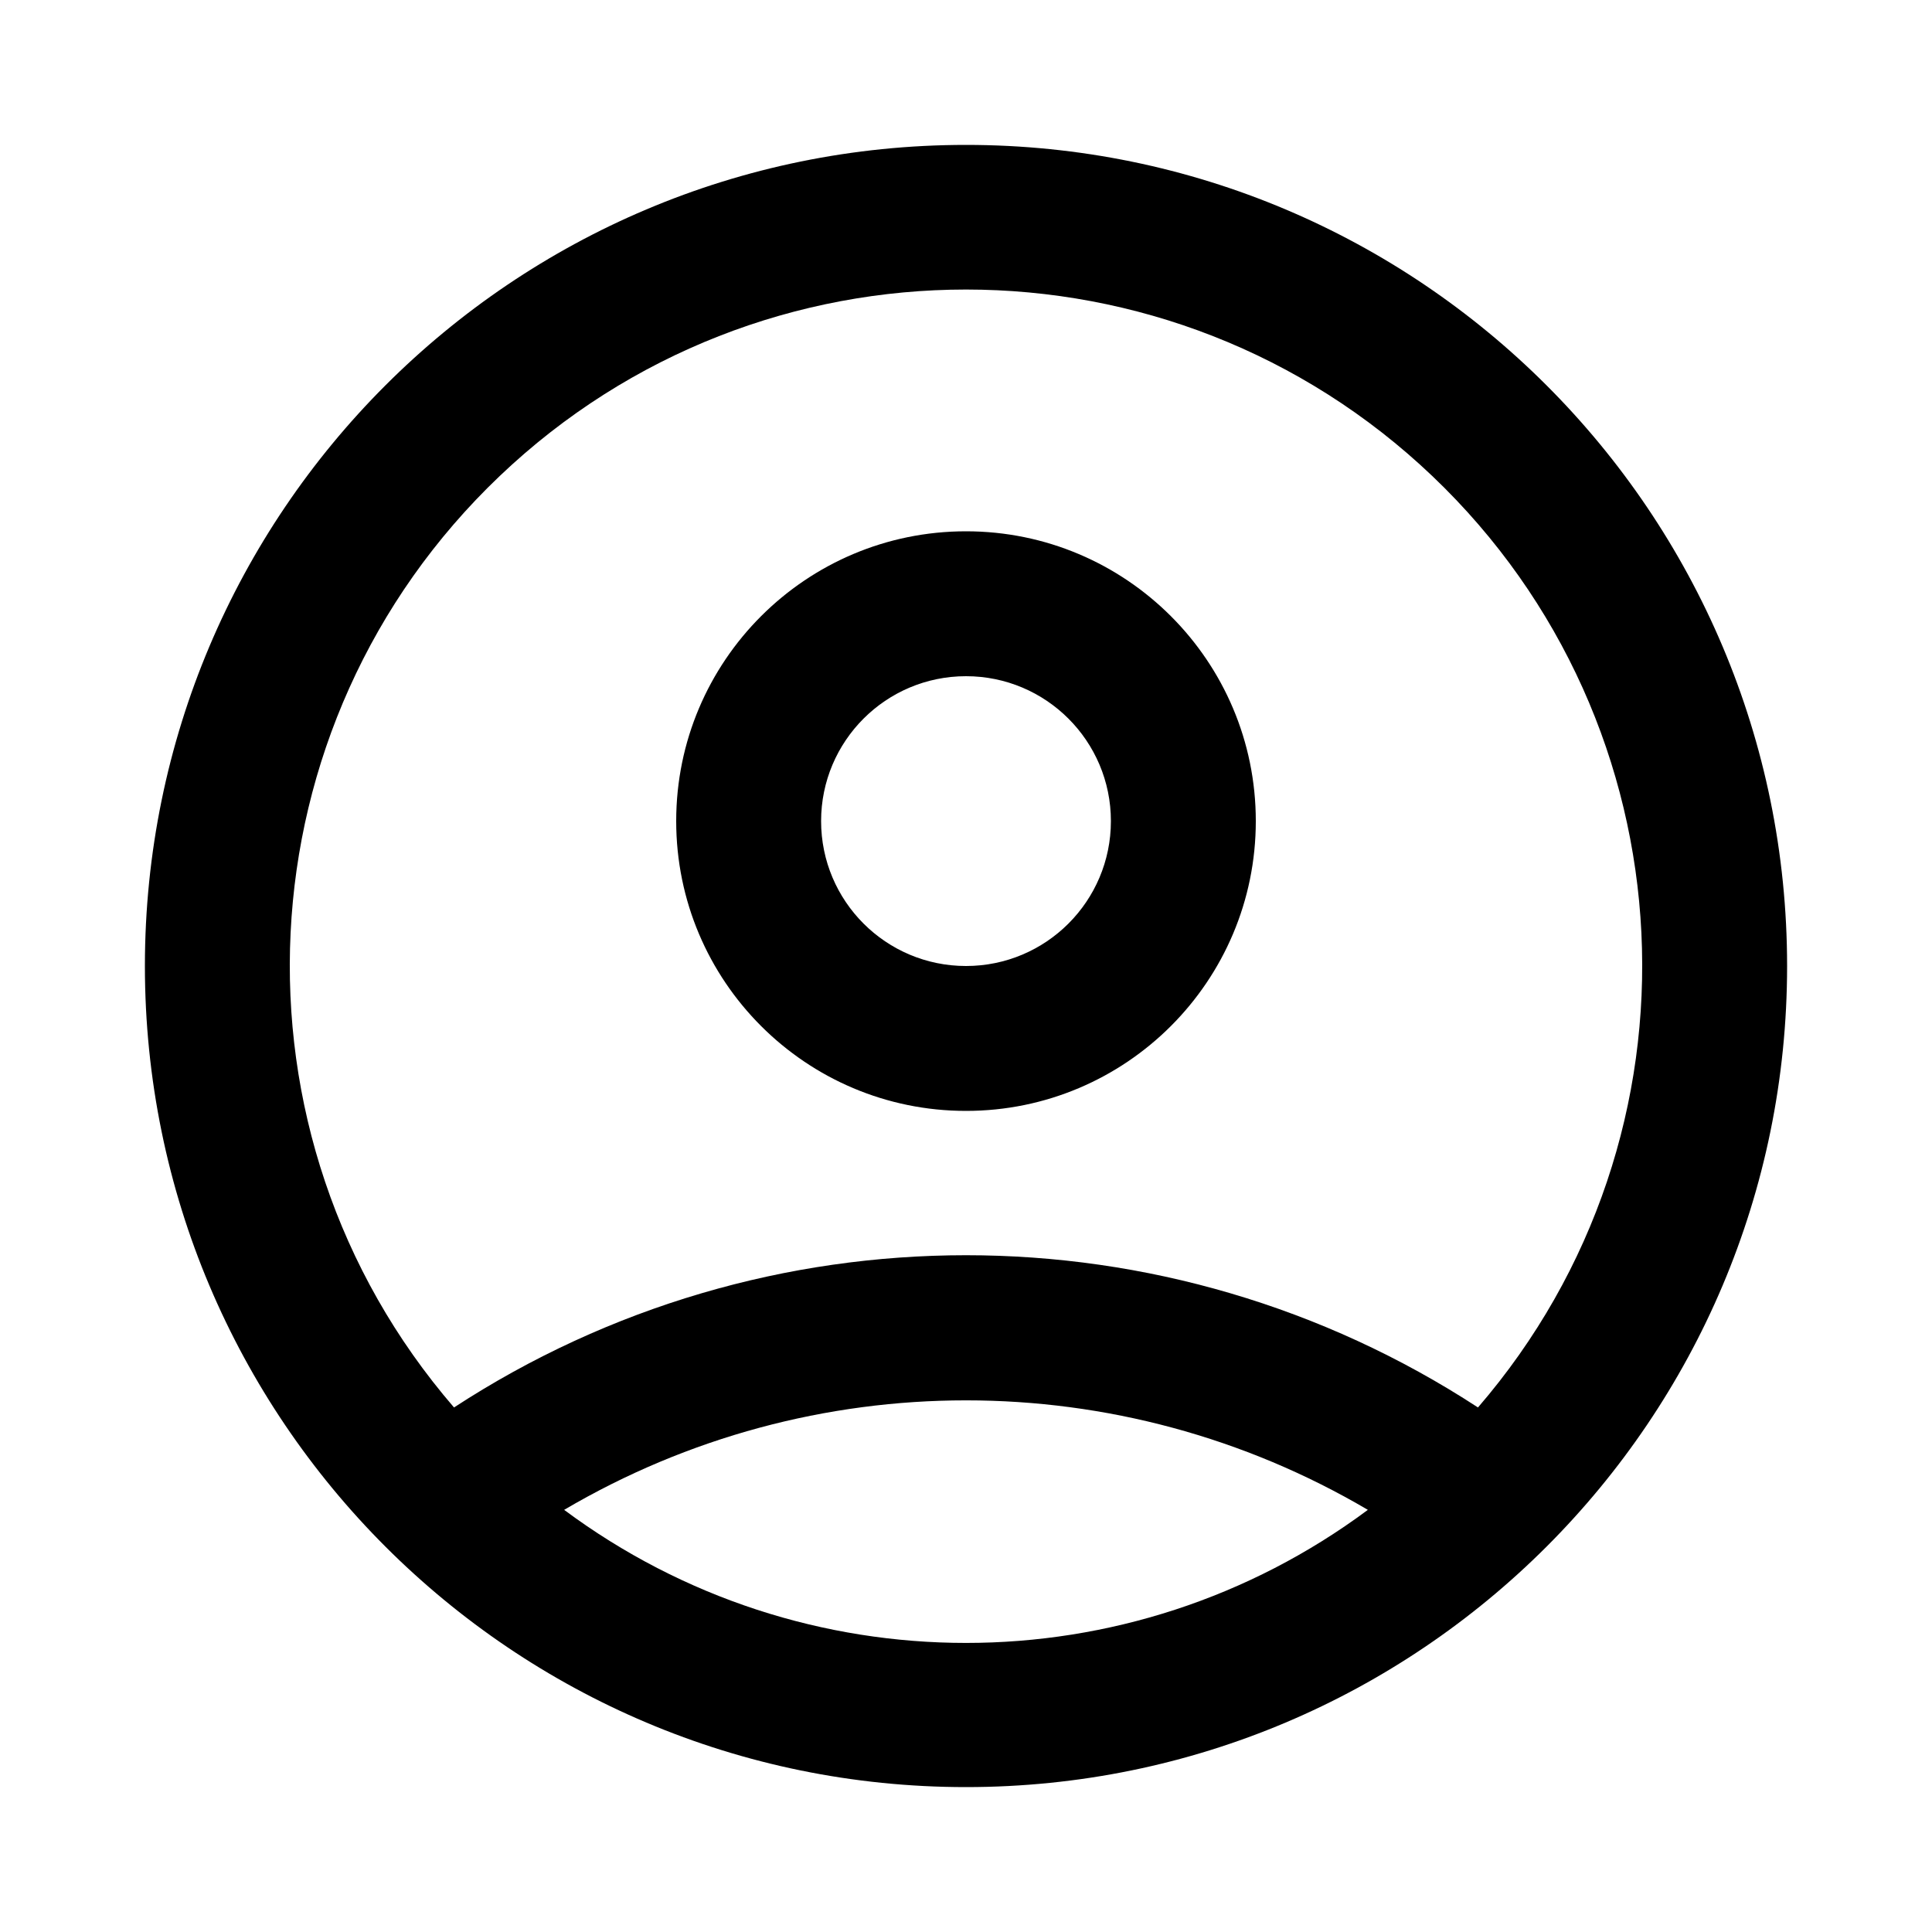
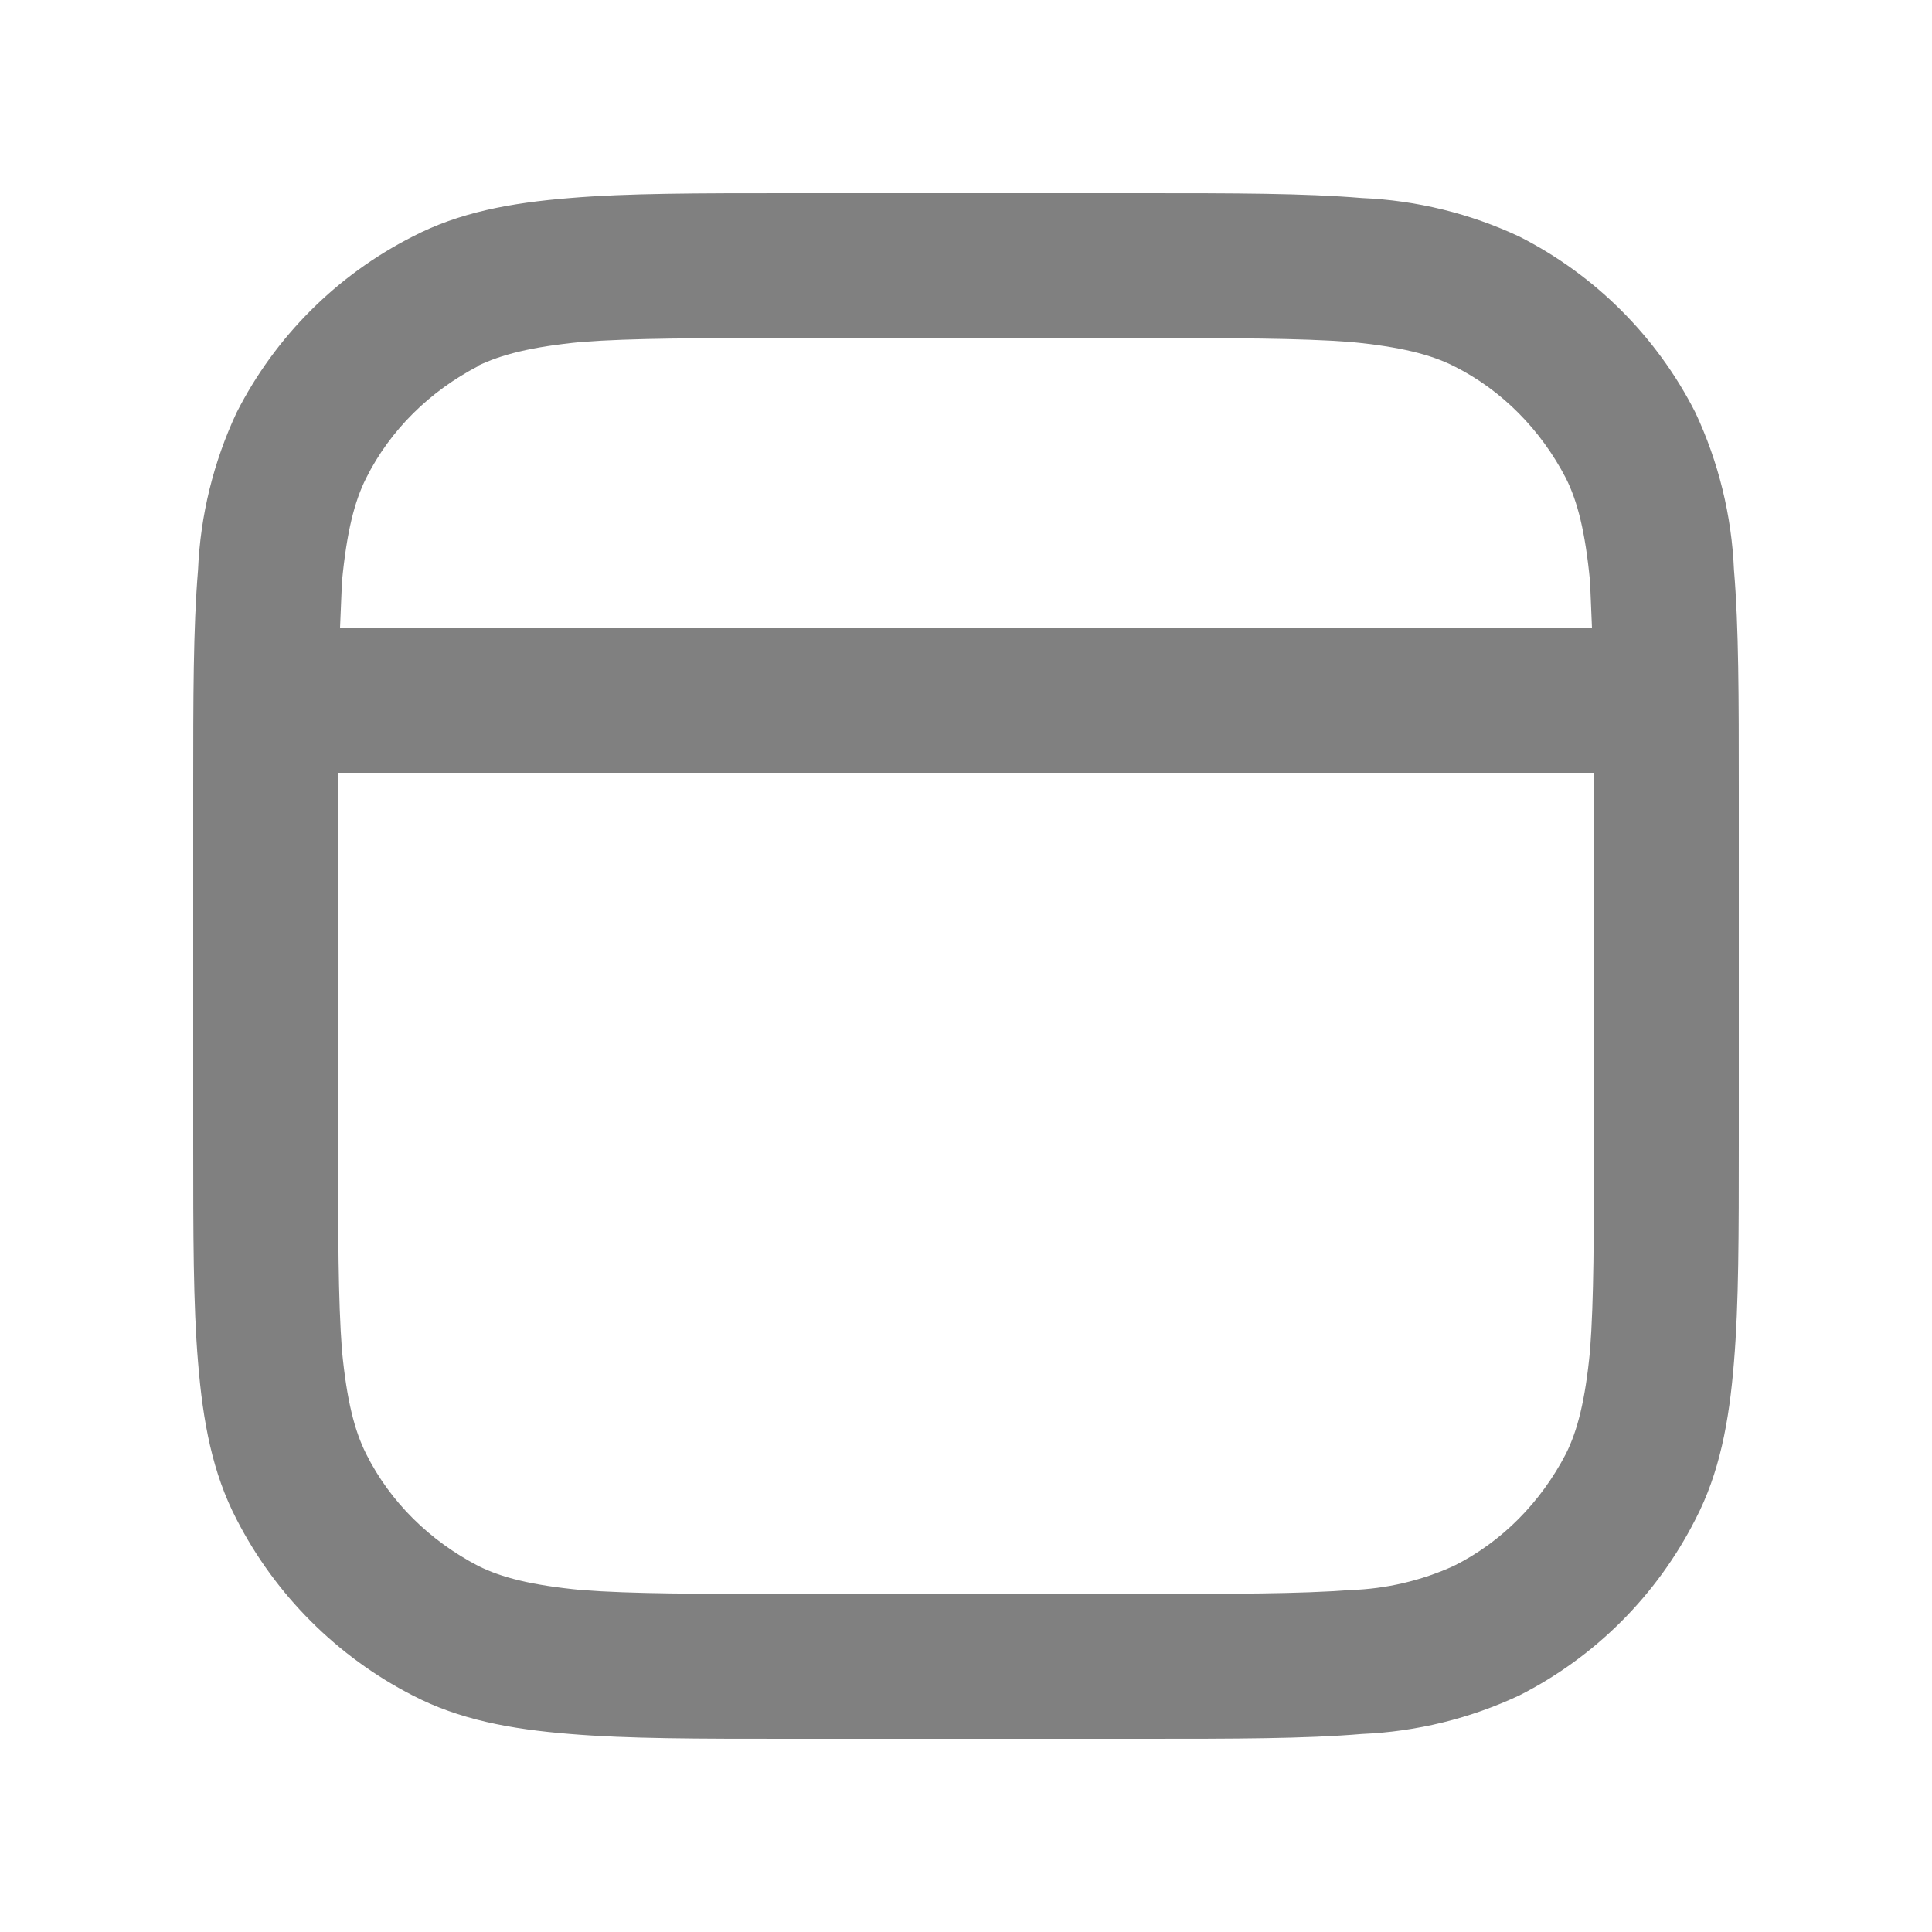
- <svg xmlns="http://www.w3.org/2000/svg" fill="none" height="20" viewBox="0 0 20 20" width="20">
-   <path clip-rule="evenodd" d="M5.84 15.63a6.97 6.97 0 0 0 8.32 0 8.2 8.2 0 0 0-8.32 0zM4.7 14.57a7 7 0 1 1 10.6 0 9.7 9.7 0 0 0-10.6 0zM10 1.5a8.5 8.5 0 1 0 0 17 8.5 8.5 0 0 0 0-17zm-1.5 7a1.5 1.5 0 1 0 3 0 1.5 1.5 0 0 0-3 0zm1.5-3a3 3 0 1 0 0 6 3 3 0 0 0 0-6z" fill="currentColor" fill-rule="evenodd" />
+ <svg xmlns="http://www.w3.org/2000/svg" fill="#808080" height="20" viewBox="0 0 20 20" width="20">
+   <path clip-rule="evenodd" d="M11.84 2H8.16c-.93 0-1.67 0-2.26.05-.62.05-1.15.15-1.63.4a4.15 4.15 0 0 0-1.82 1.82 4.26 4.26 0 0 0-.4 1.63C2 6.5 2 7.23 2 8.16v3.68c0 .93 0 1.67.05 2.26.05.62.15 1.15.4 1.63.4.78 1.04 1.42 1.82 1.82.48.25 1.01.35 1.63.4.6.05 1.33.05 2.26.05h3.68c.93 0 1.67 0 2.26-.05a4.26 4.26 0 0 0 1.63-.4 4.15 4.15 0 0 0 1.82-1.82c.25-.48.35-1.01.4-1.63.05-.6.05-1.33.05-2.26V8.16c0-.93 0-1.67-.05-2.26a4.26 4.26 0 0 0-.4-1.63 4.15 4.15 0 0 0-1.82-1.82 4.26 4.26 0 0 0-1.63-.4C13.5 2 12.77 2 11.84 2zm-6.9 1.79c.25-.12.56-.2 1.08-.25.53-.04 1.2-.04 2.17-.04h3.62c.96 0 1.64 0 2.17.04.52.05.83.13 1.07.25.5.25.9.66 1.16 1.16.12.24.2.55.25 1.07l.02.48H3.52l.02-.48c.05-.52.13-.83.25-1.07.25-.5.66-.9 1.16-1.16zM3.5 8v3.81c0 .96 0 1.64.04 2.17.05.52.13.83.25 1.07.25.5.66.9 1.16 1.16.24.12.55.2 1.07.25.53.04 1.2.04 2.17.04h3.62c.96 0 1.64 0 2.17-.04a2.8 2.8 0 0 0 1.07-.25c.5-.25.9-.66 1.16-1.16.12-.24.2-.55.25-1.07.04-.53.04-1.2.04-2.17V8z" fill-rule="evenodd" />
</svg>
